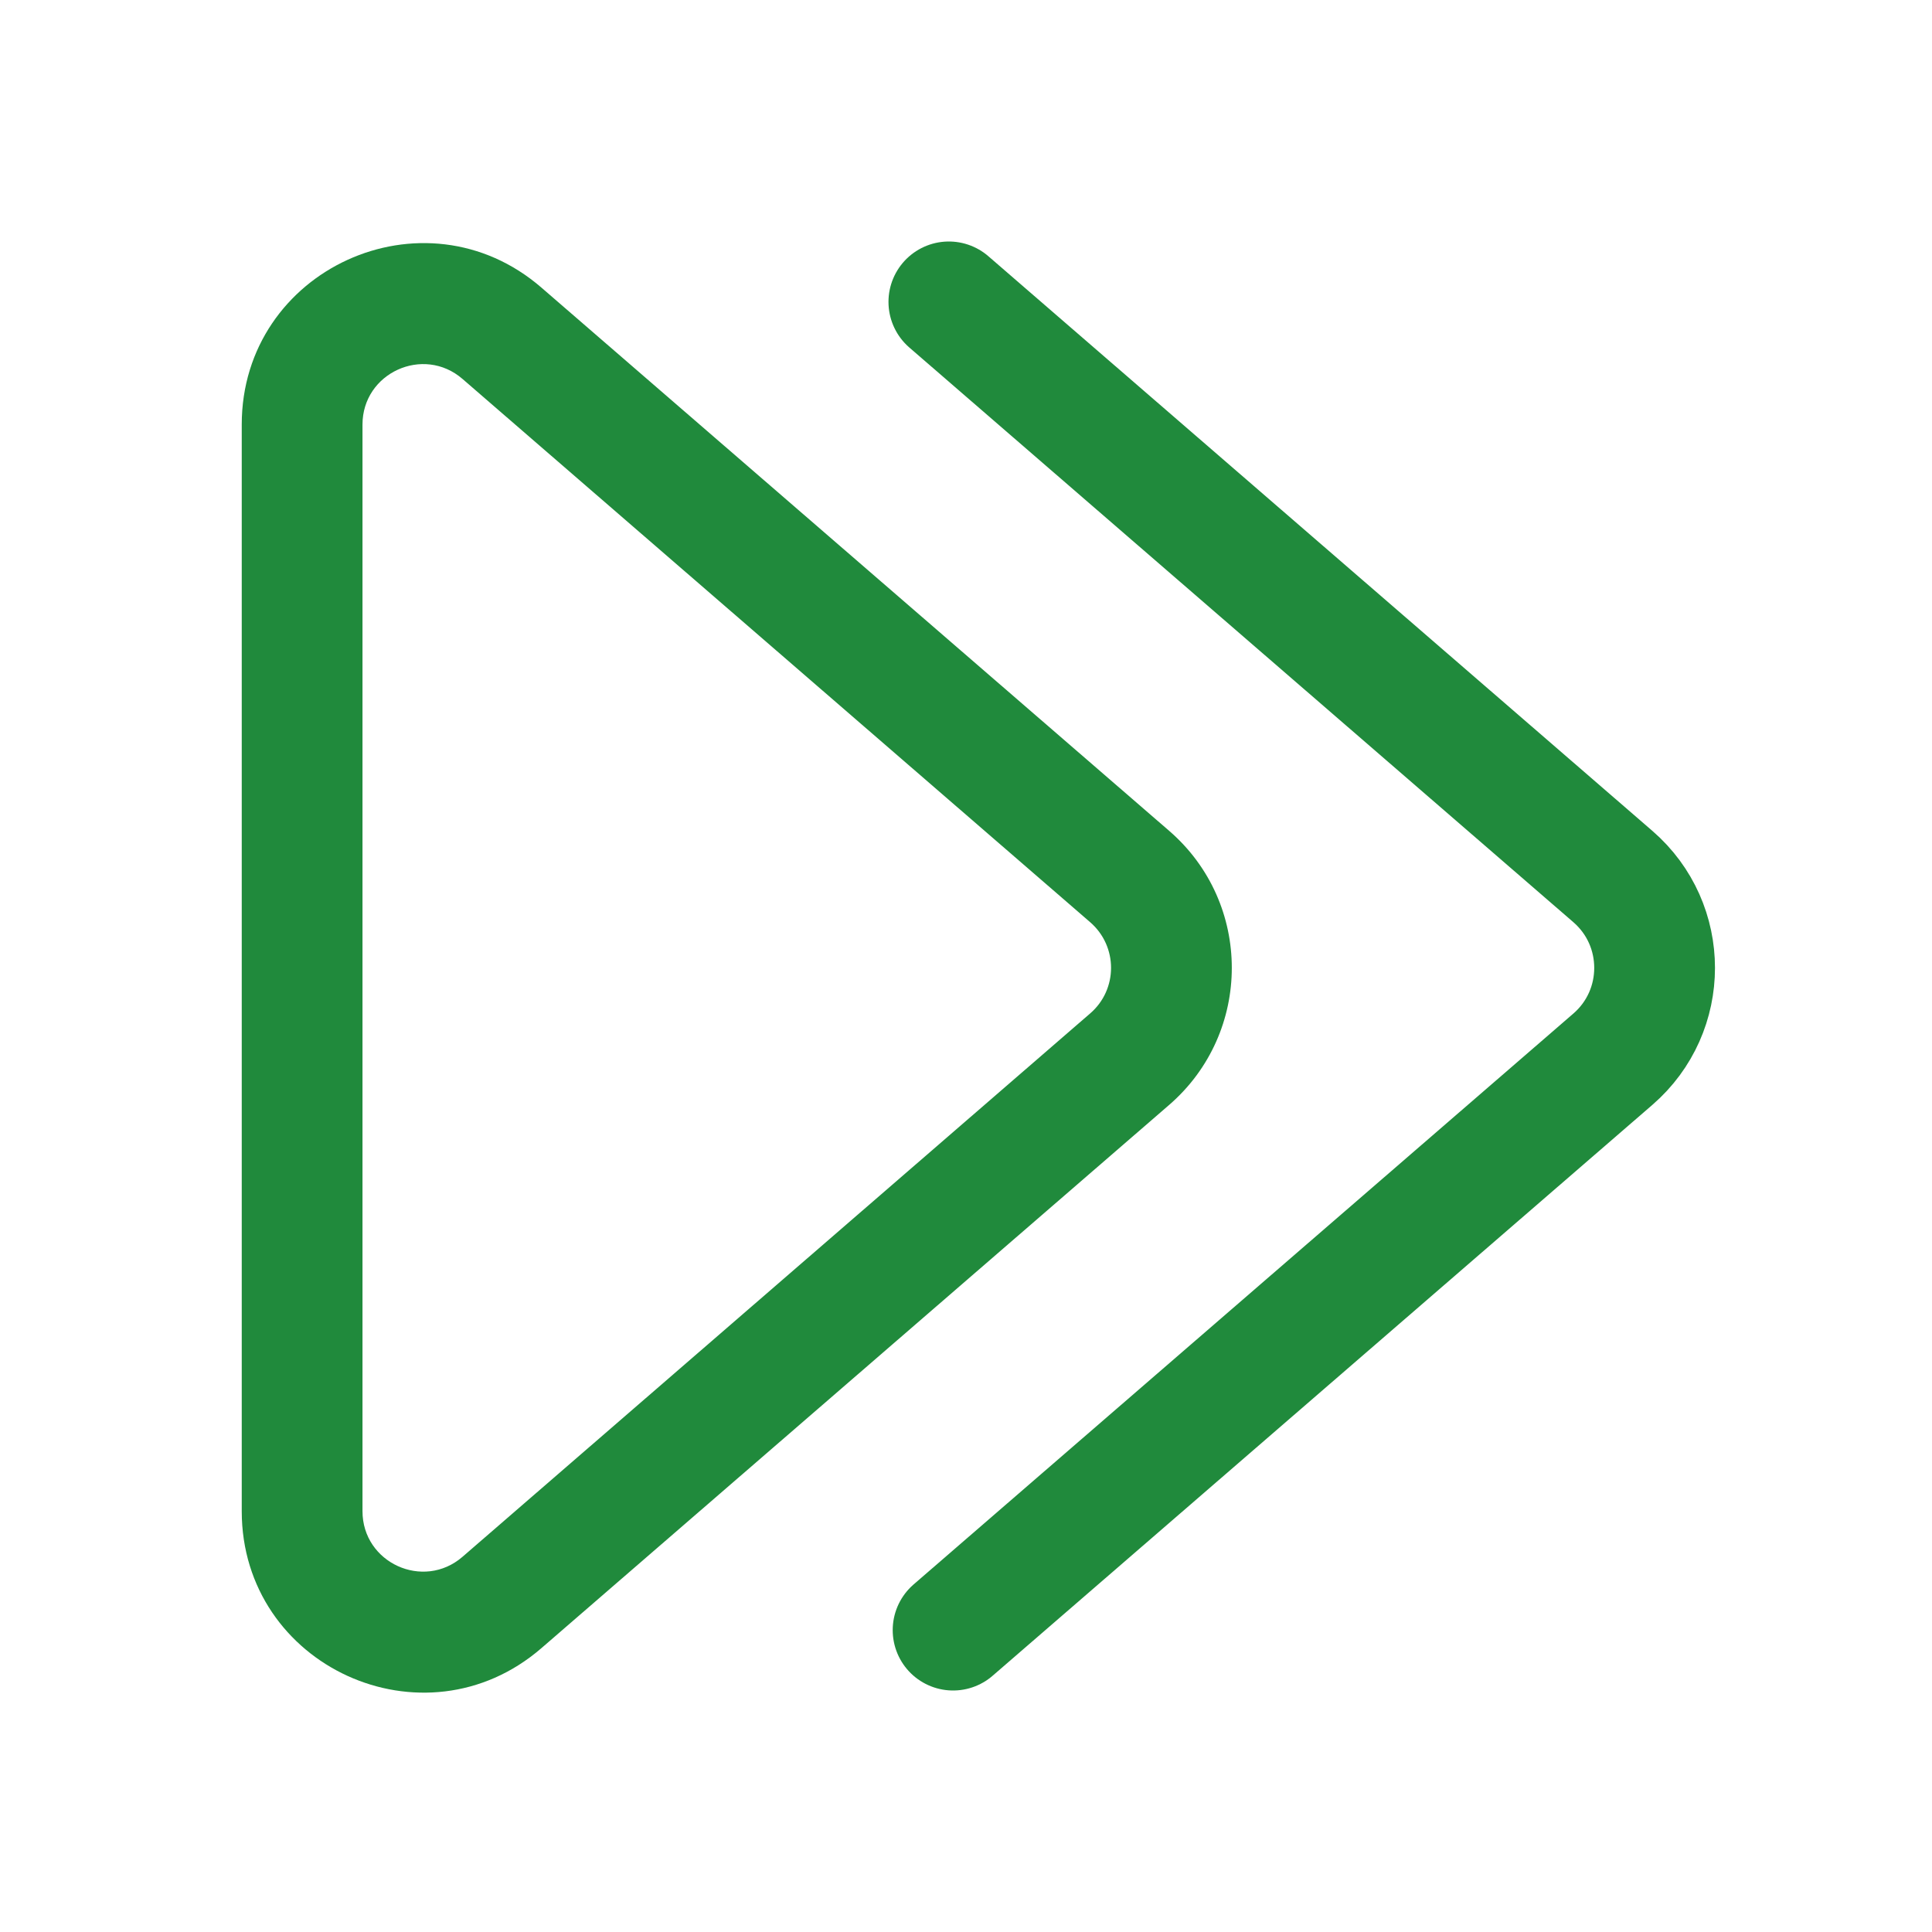
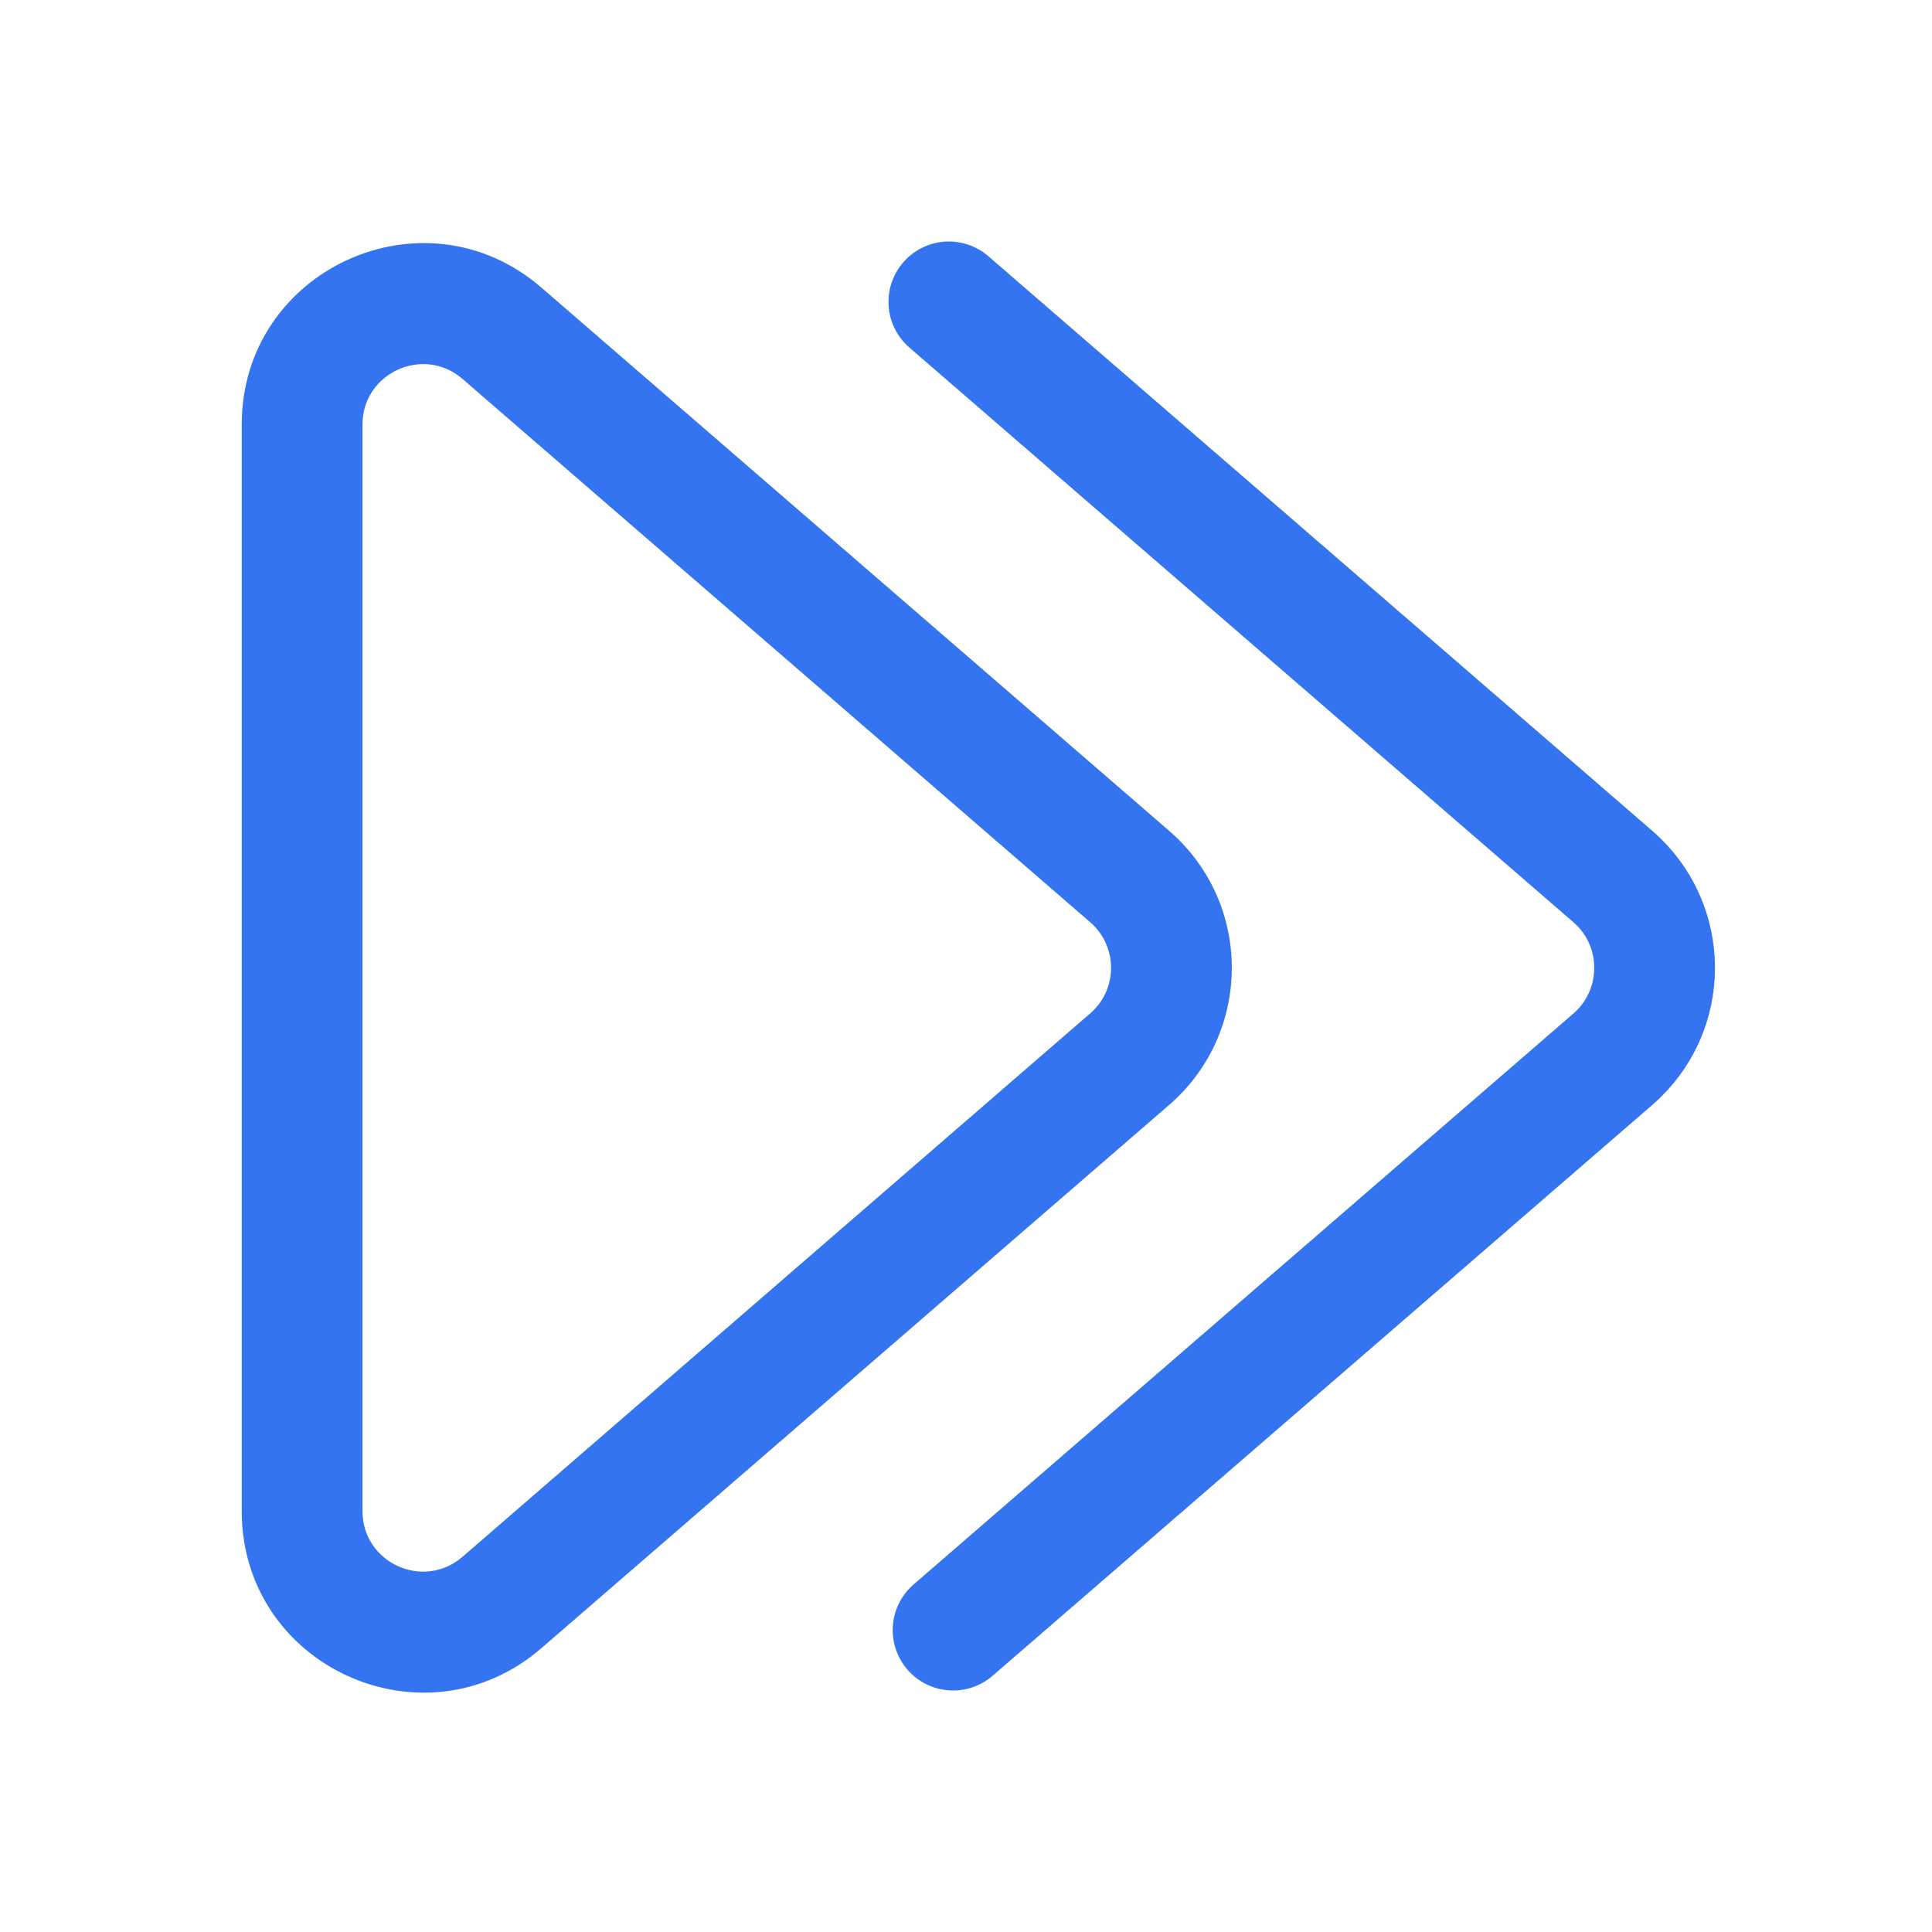
<svg xmlns="http://www.w3.org/2000/svg" width="16" height="16" viewBox="0 0 16 16" fill="none">
  <path d="M9.356 7.259C9.816 7.658 9.816 8.373 9.356 8.772L4.157 13.271C3.509 13.832 2.502 13.371 2.502 12.515L2.502 3.516C2.502 2.659 3.509 2.199 4.157 2.76L9.356 7.259Z" />
-   <path fill-rule="evenodd" clip-rule="evenodd" d="M9.683 6.881C10.374 7.479 10.374 8.551 9.683 9.15L4.484 13.649C3.512 14.49 2.002 13.8 2.002 12.515L2.002 3.516C2.002 2.231 3.512 1.541 4.484 2.382L9.683 6.881ZM9.028 8.393C9.259 8.194 9.259 7.837 9.028 7.637L3.83 3.138C3.506 2.858 3.002 3.088 3.002 3.516L3.002 12.515C3.002 12.943 3.506 13.173 3.83 12.893L9.028 8.393Z" fill="#208A3C" />
-   <path d="M7.858 2.5L13.357 7.259C13.818 7.658 13.818 8.373 13.357 8.772L7.893 13.5" stroke="#208A3C" stroke-linecap="round" />
+   <path fill-rule="evenodd" clip-rule="evenodd" d="M9.683 6.881C10.374 7.479 10.374 8.551 9.683 9.15L4.484 13.649C3.512 14.49 2.002 13.8 2.002 12.515L2.002 3.516C2.002 2.231 3.512 1.541 4.484 2.382L9.683 6.881ZM9.028 8.393C9.259 8.194 9.259 7.837 9.028 7.637L3.83 3.138C3.506 2.858 3.002 3.088 3.002 3.516L3.002 12.515C3.002 12.943 3.506 13.173 3.83 12.893L9.028 8.393Z" fill="#3574f0" />
+   <path d="M7.858 2.5L13.357 7.259C13.818 7.658 13.818 8.373 13.357 8.772L7.893 13.5" stroke="#3574f0" stroke-linecap="round" />
</svg>
